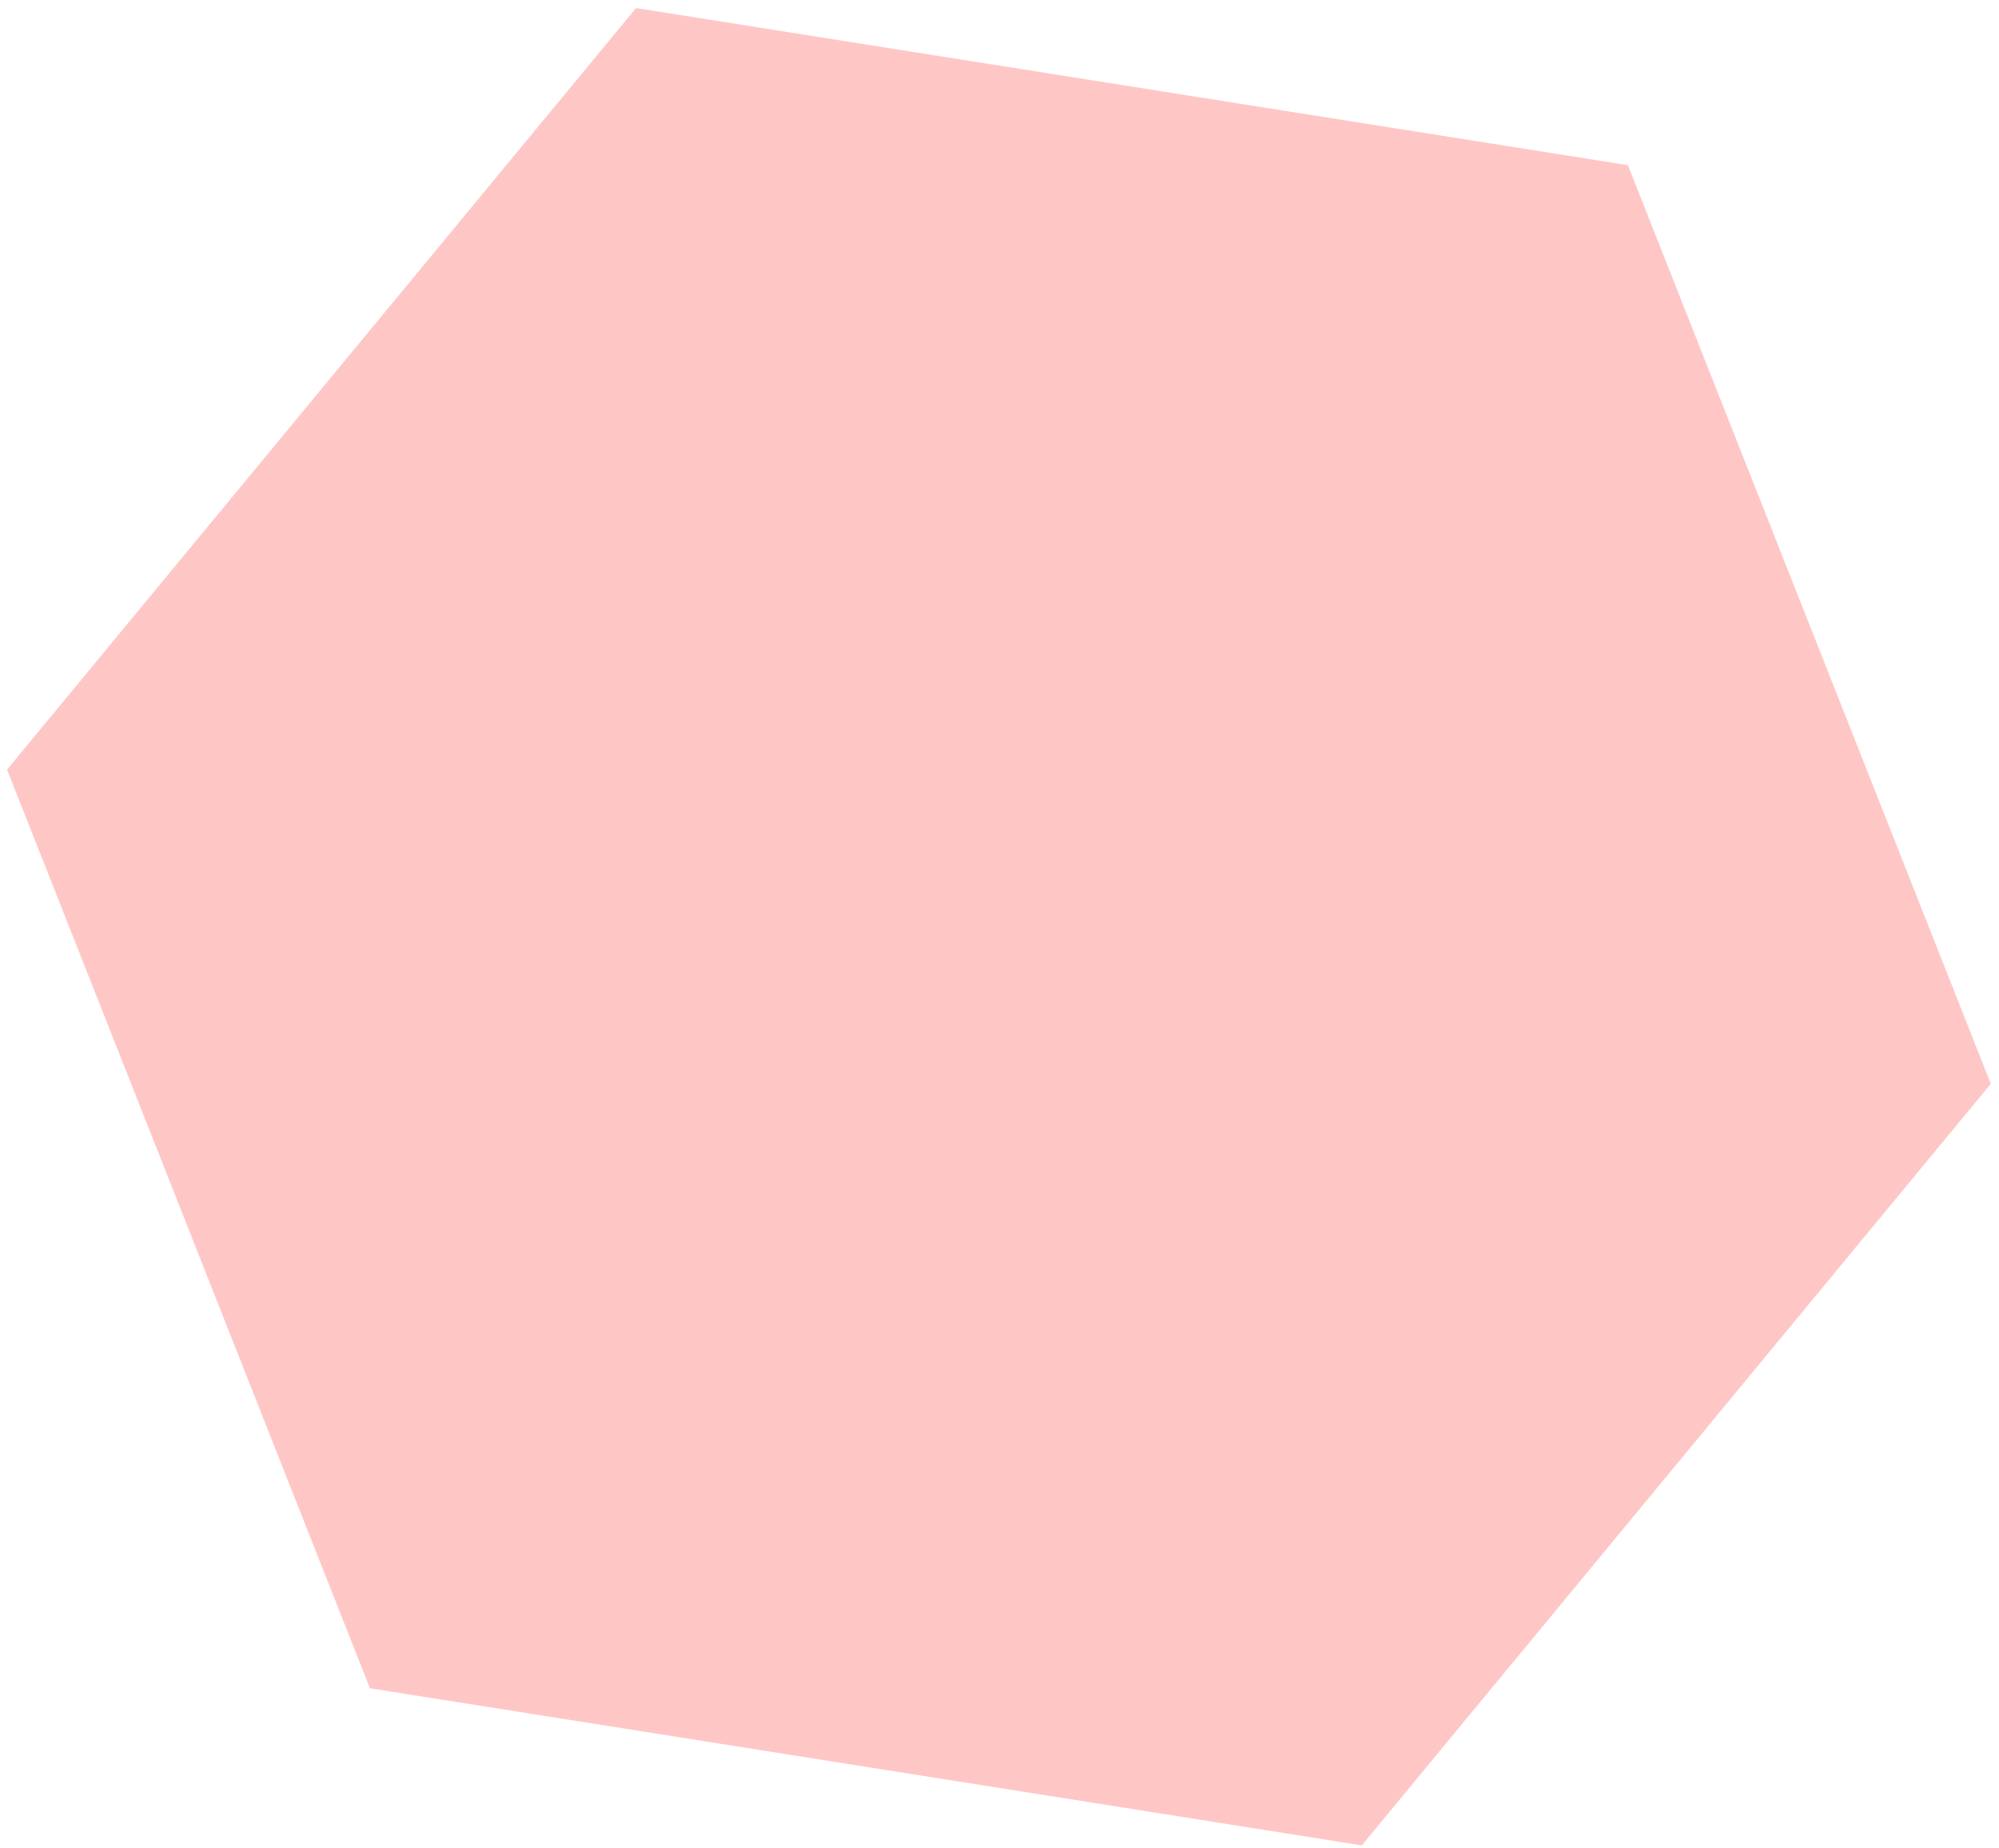
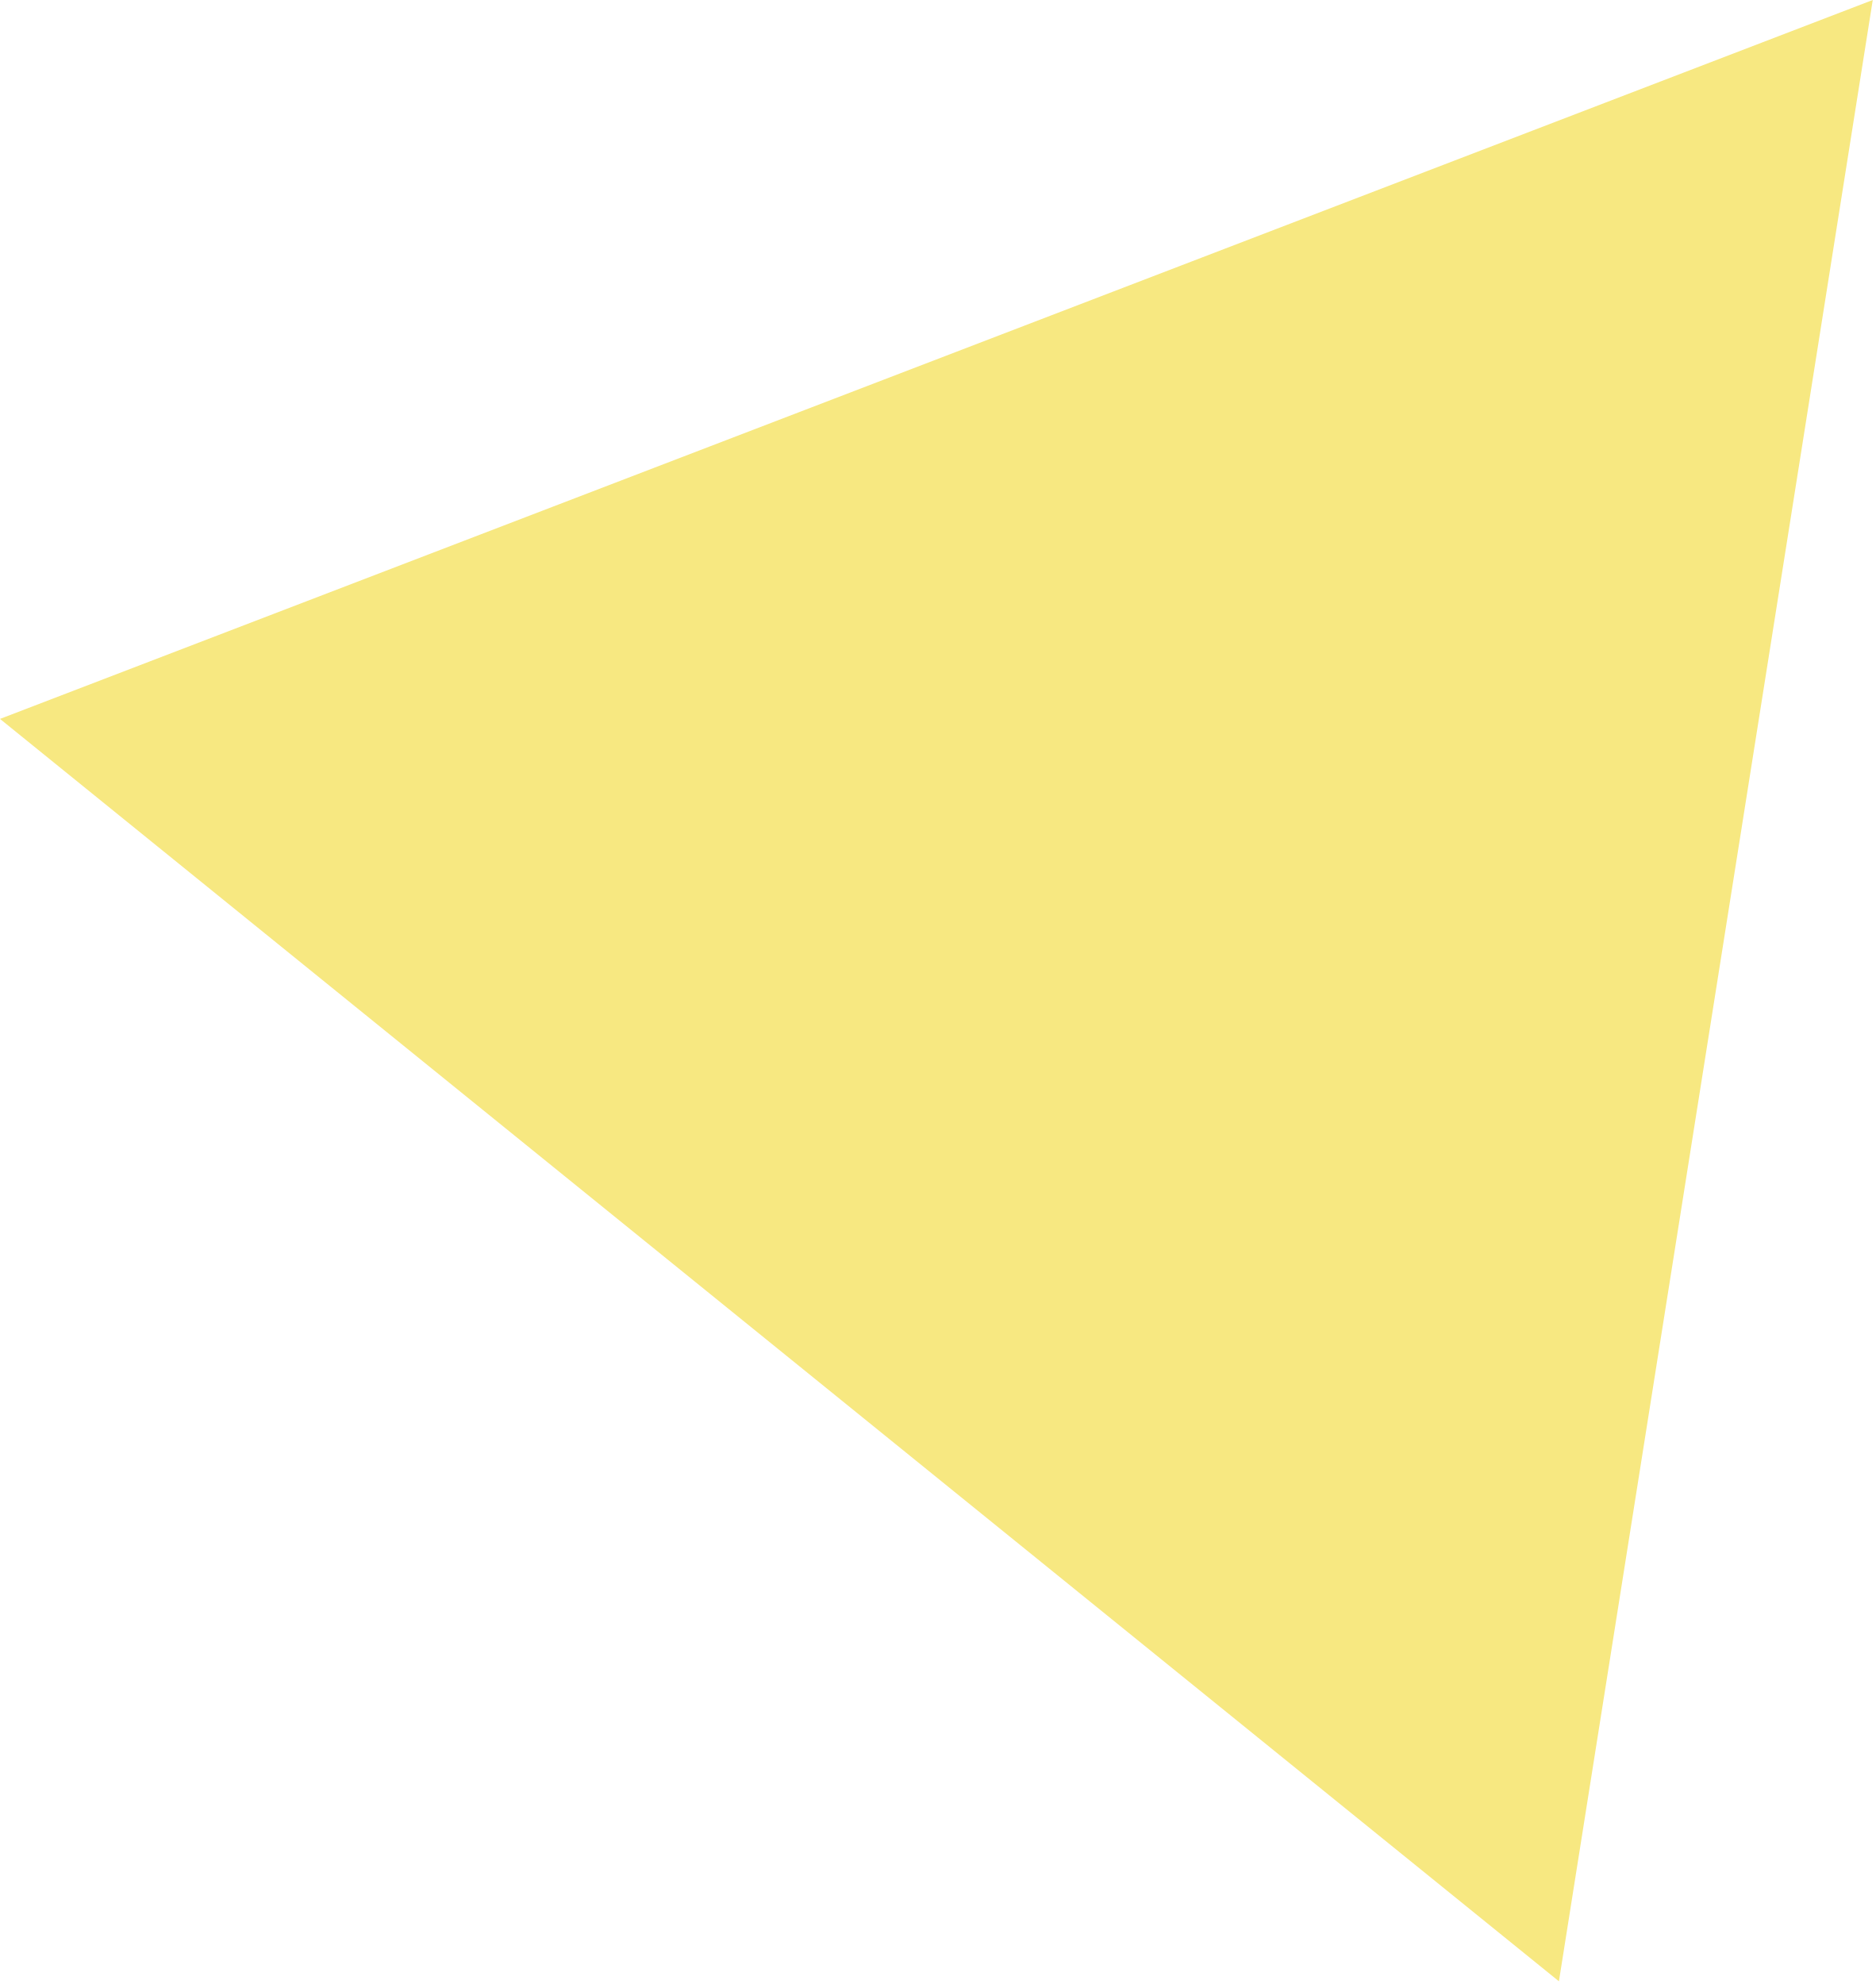
- <svg xmlns="http://www.w3.org/2000/svg" width="211" height="195" viewBox="0 0 211 195" fill="none">
-   <path d="M39.048 178.188L0.744 81.228L67.135 0.851L171.83 17.433L210.134 114.392L143.742 194.77L39.048 178.188Z" fill="#FEC7C6" />
+ <svg xmlns="http://www.w3.org/2000/svg" width="190" height="201" viewBox="0 0 190 201" fill="none">
+   <path d="M157.941 200.726L0 72.833L189.737 -3.94251e-06L157.941 200.726Z" fill="#F7E881" />
</svg>
